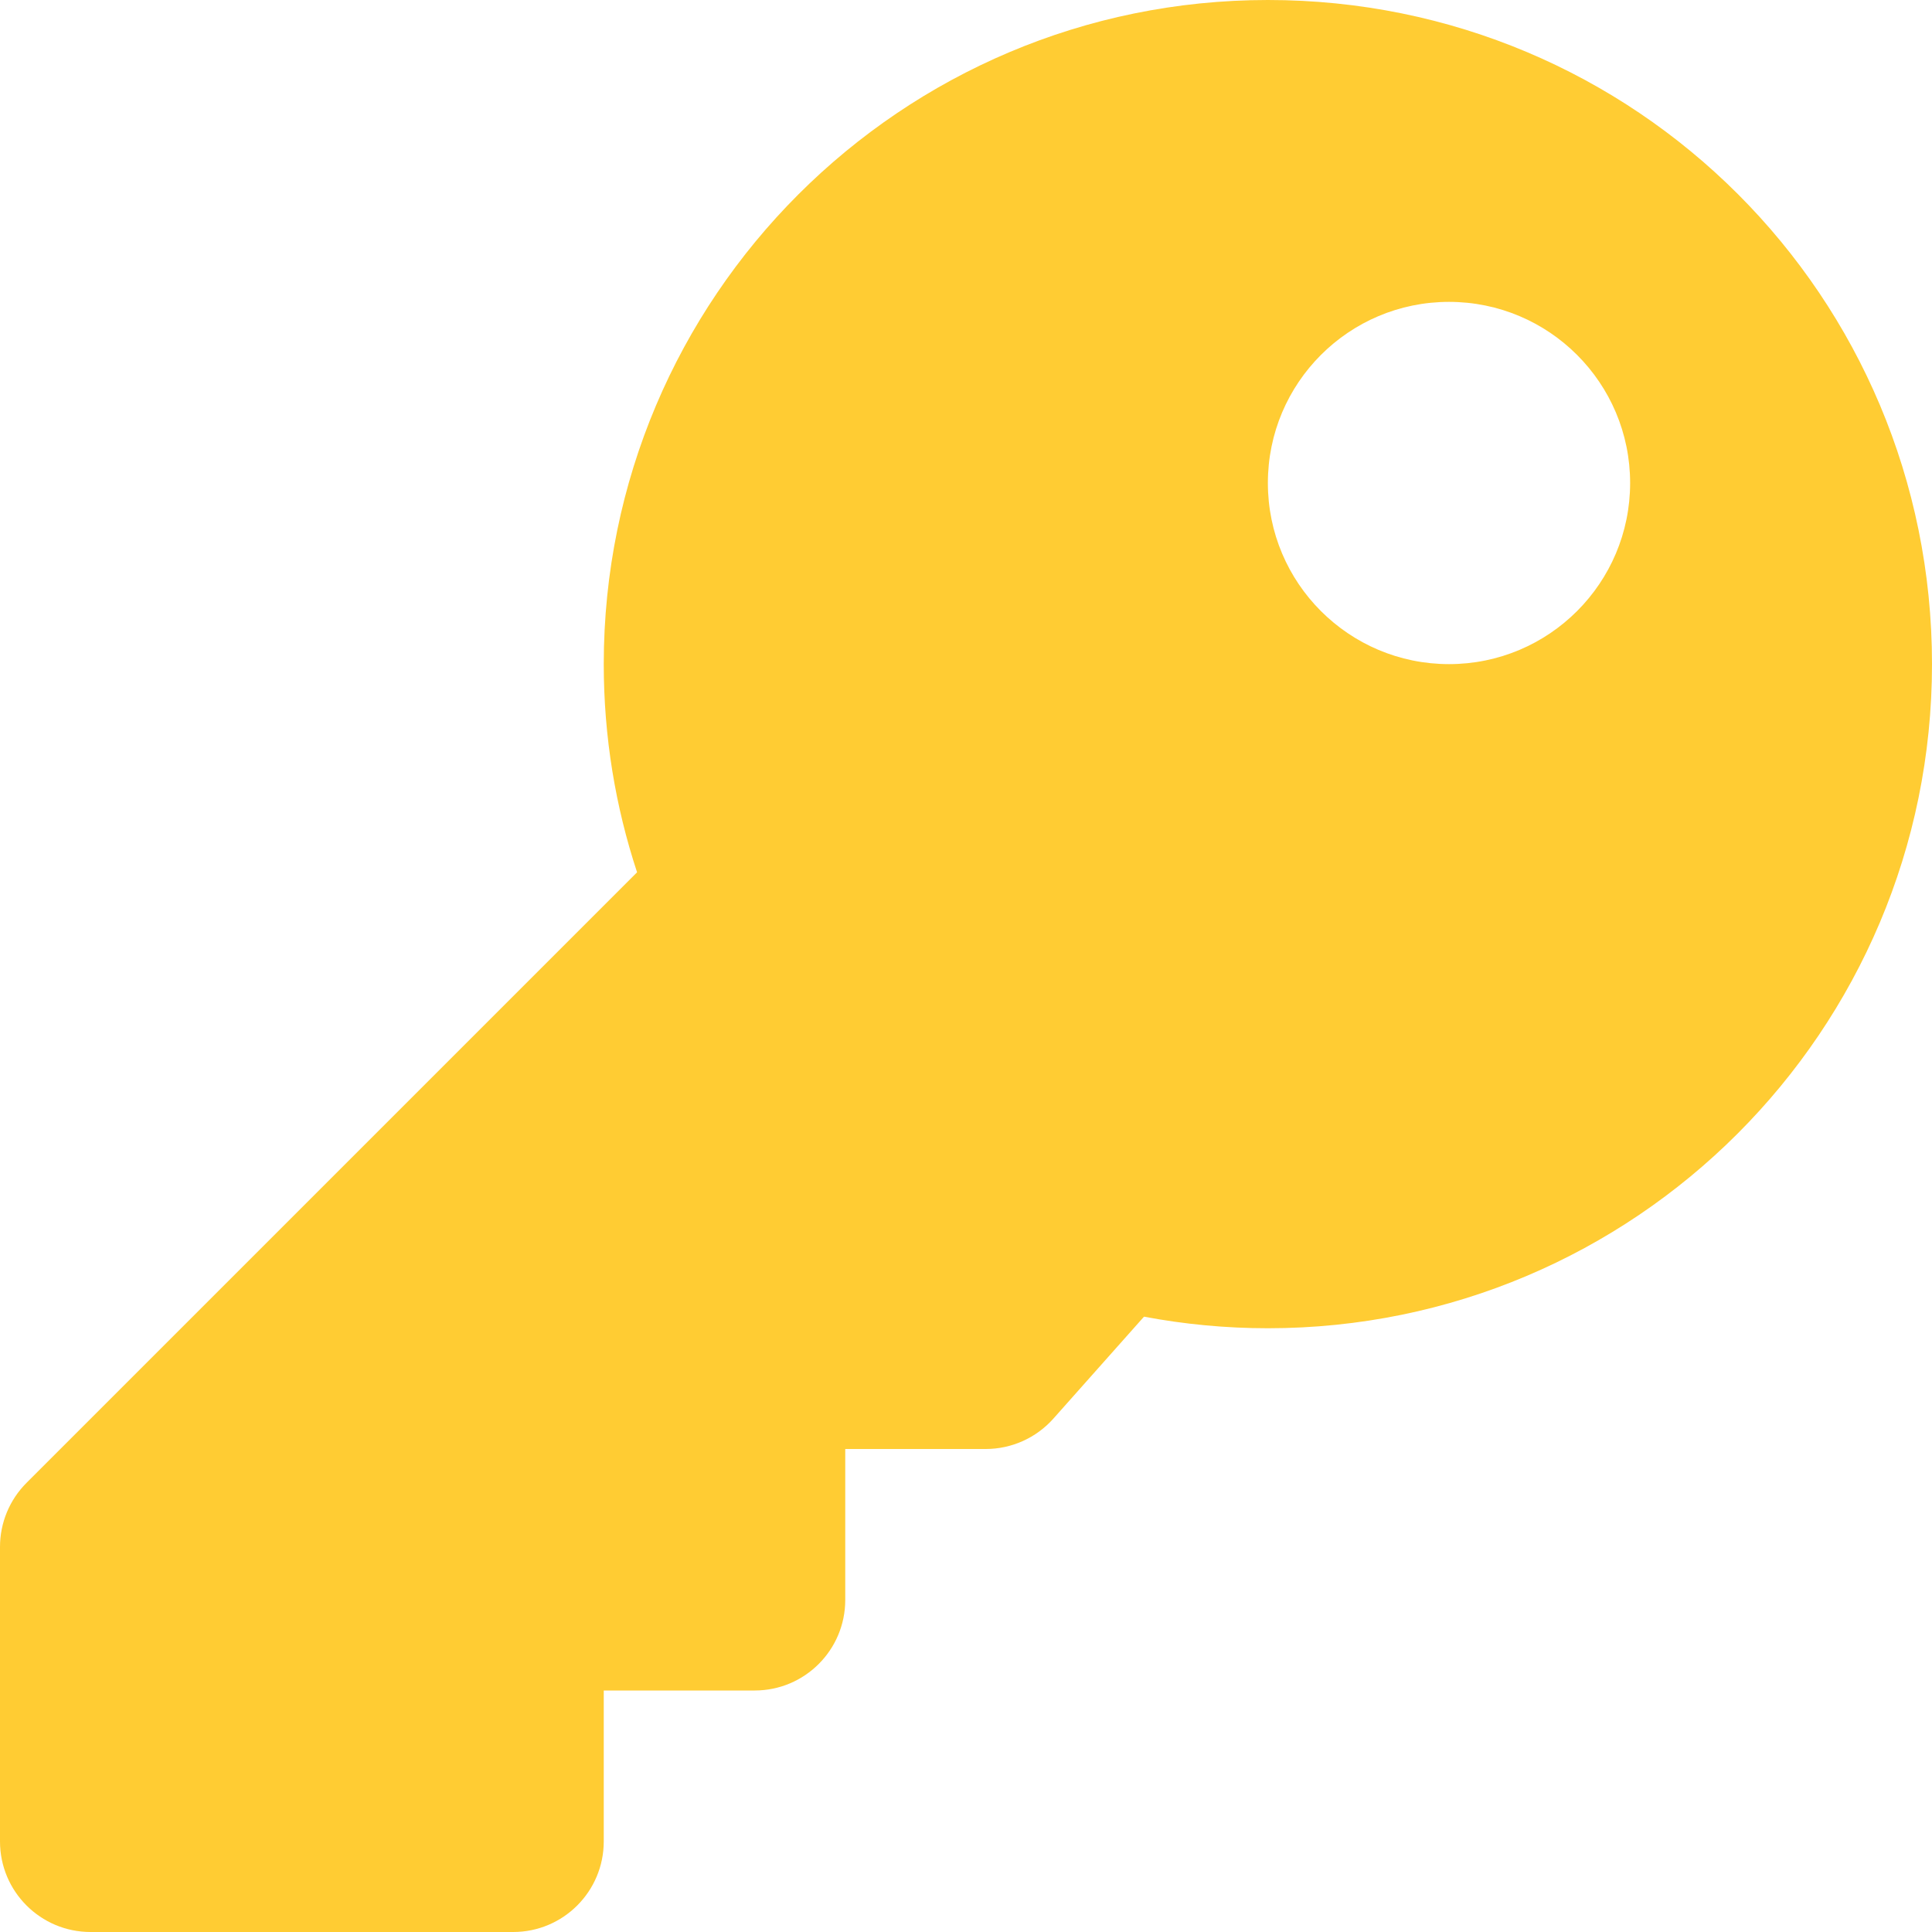
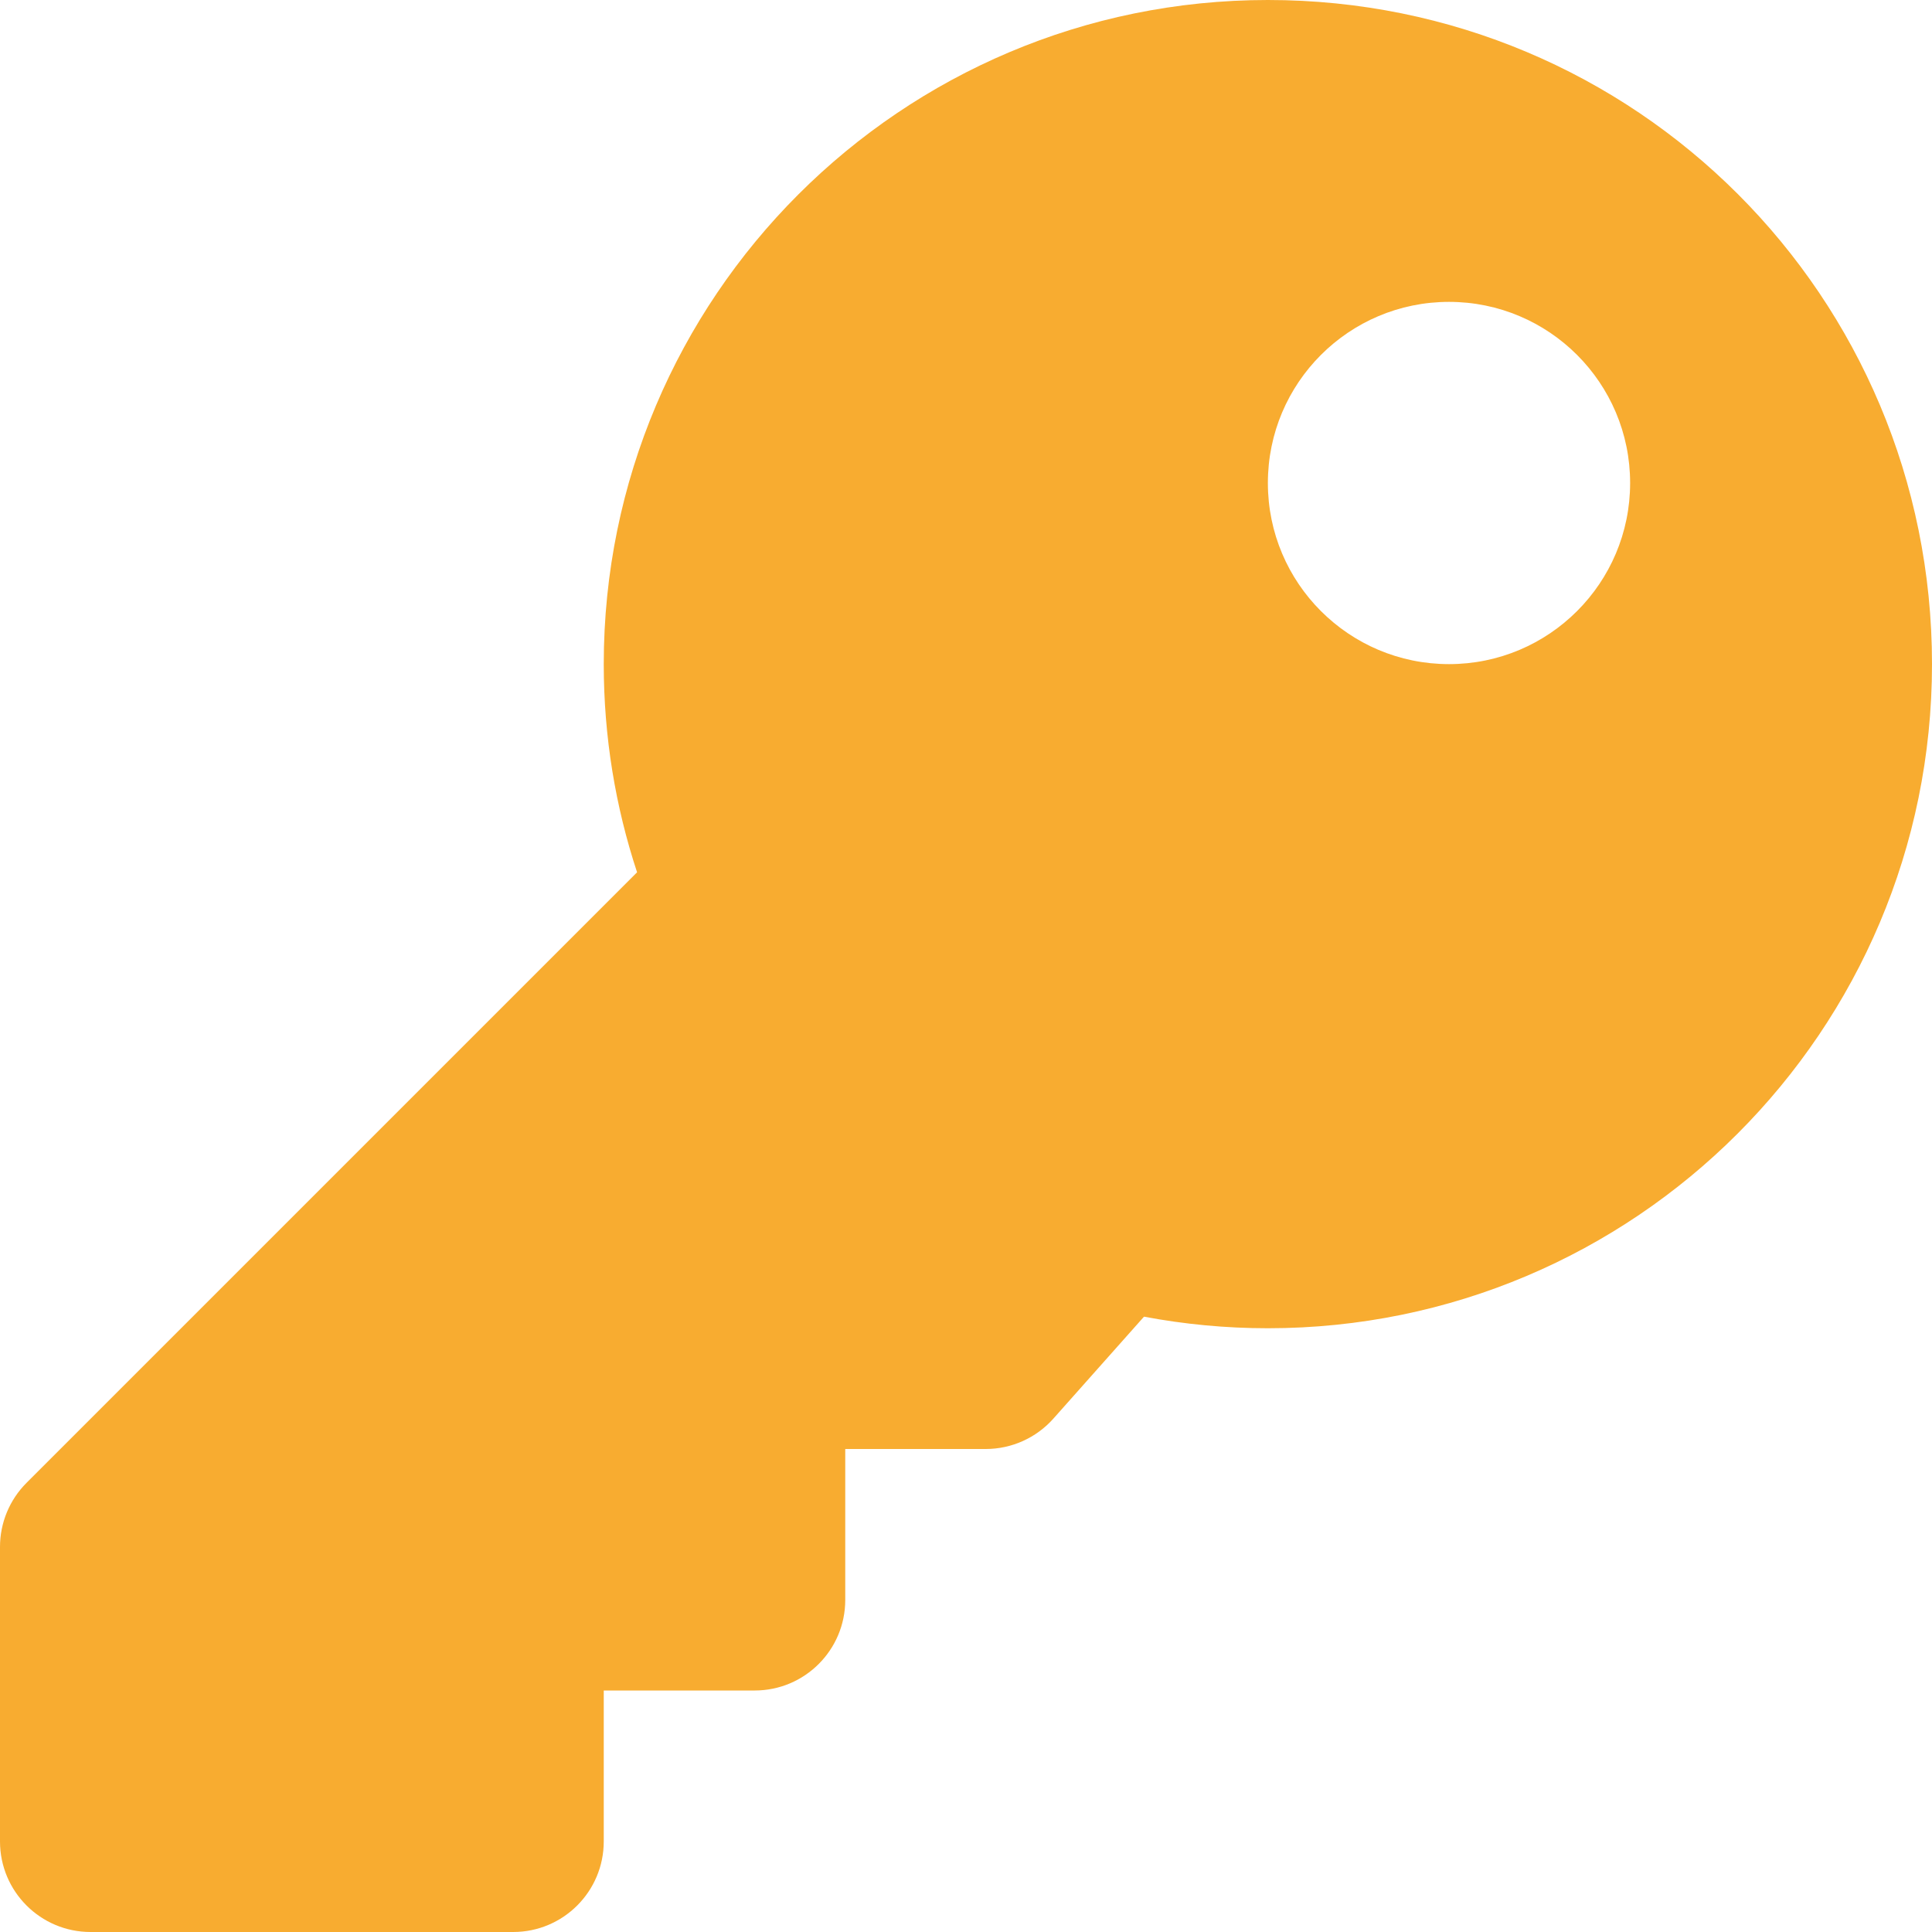
<svg xmlns="http://www.w3.org/2000/svg" aria-hidden="true" focusable="false" data-prefix="fas" data-icon="key" class="svg-inline--fa fa-key fa-w-16" role="img" viewBox="0 0 512 512">
-   <path fill="#ffcc33" d="M512 176.001C512 273.203 433.202 352 336 352c-11.22 0-22.19-1.062-32.827-3.069l-24.012 27.014A23.999 23.999 0 0 1 261.223 384H224v40c0 13.255-10.745 24-24 24h-40v40c0 13.255-10.745 24-24 24H24c-13.255 0-24-10.745-24-24v-78.059c0-6.365 2.529-12.47 7.029-16.971l161.802-161.802C163.108 213.814 160 195.271 160 176 160 78.798 238.797.001 335.999 0 433.488-.001 512 78.511 512 176.001zM336 128c0 26.51 21.49 48 48 48s48-21.49 48-48-21.49-48-48-48-48 21.49-48 48z" />
+   <path fill="#f8ac30" d="M512 176.001C512 273.203 433.202 352 336 352c-11.22 0-22.19-1.062-32.827-3.069l-24.012 27.014A23.999 23.999 0 0 1 261.223 384H224v40c0 13.255-10.745 24-24 24h-40v40c0 13.255-10.745 24-24 24H24c-13.255 0-24-10.745-24-24v-78.059c0-6.365 2.529-12.47 7.029-16.971l161.802-161.802C163.108 213.814 160 195.271 160 176 160 78.798 238.797.001 335.999 0 433.488-.001 512 78.511 512 176.001zM336 128c0 26.51 21.49 48 48 48s48-21.49 48-48-21.49-48-48-48-48 21.49-48 48z" />
</svg>
